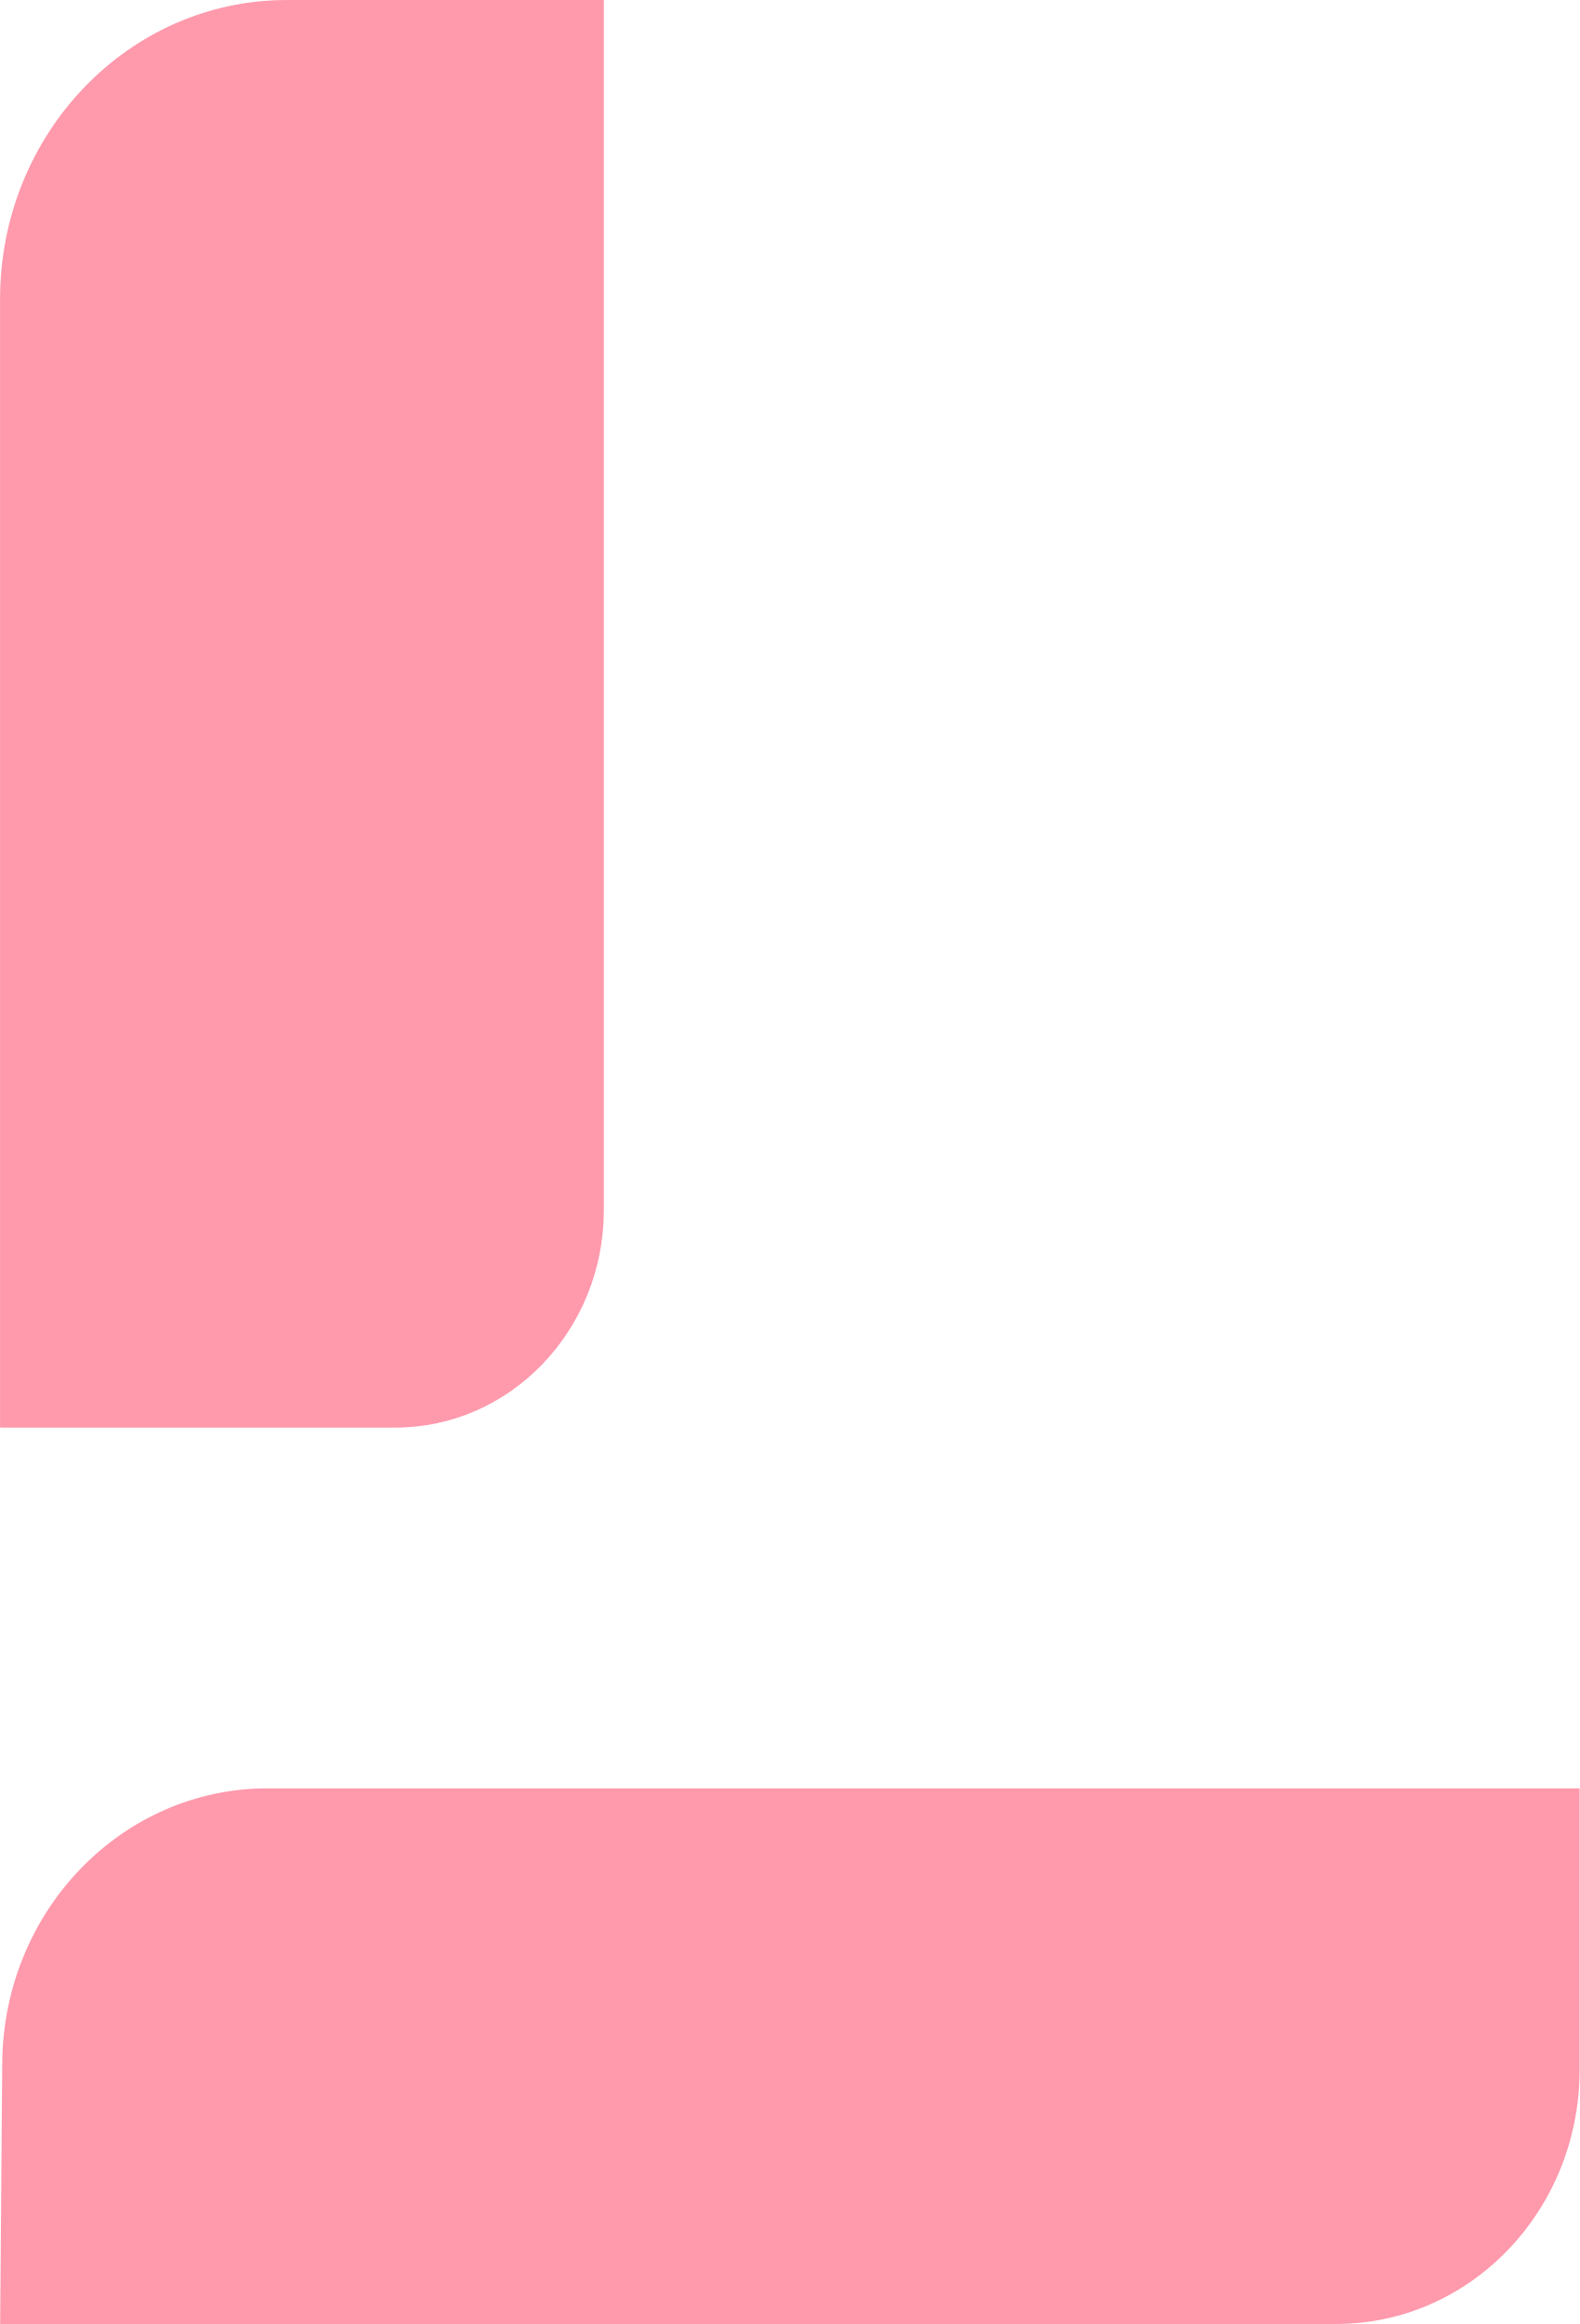
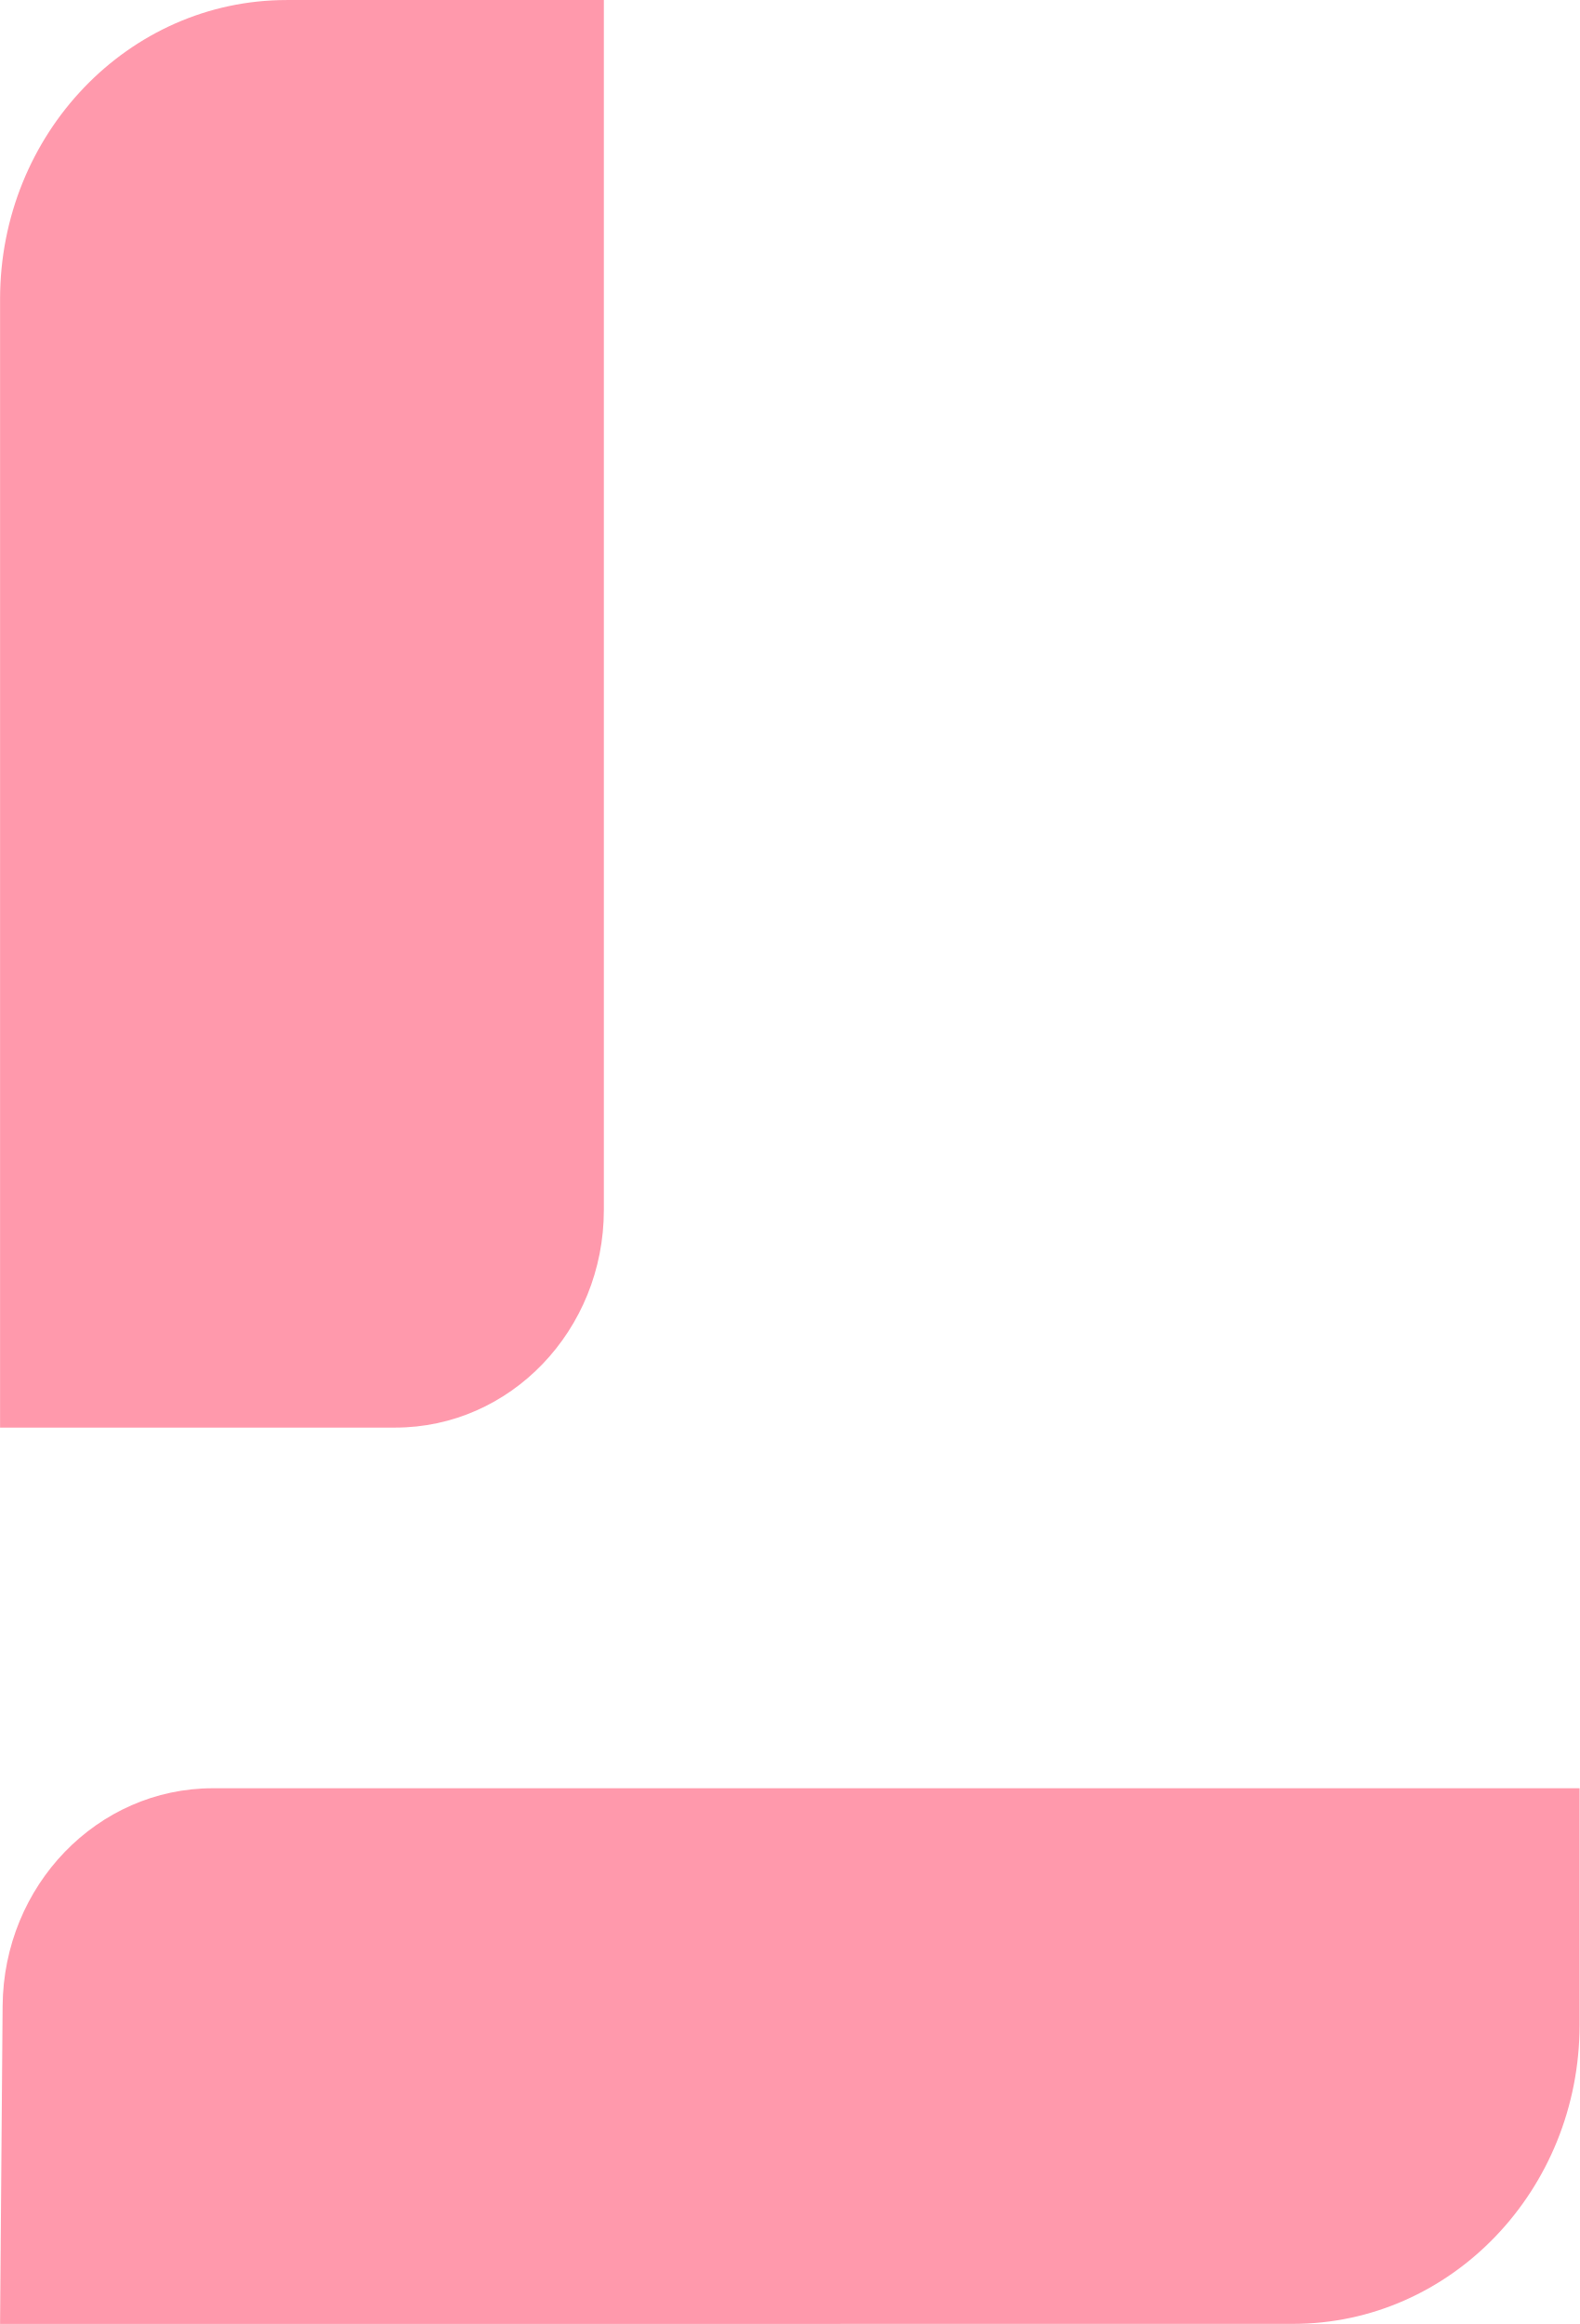
<svg xmlns="http://www.w3.org/2000/svg" width="4.327mm" height="6.365mm" viewBox="0 0 16.354 24.058" version="1.1" id="svg1">
  <defs id="defs1">
    <rect x="7.612" y="13.84" width="871.95" height="348.78" id="rect1" />
  </defs>
-   <g id="layer1" transform="translate(-253.2451,-8.064472)">
-     <path id="text1" style="font-weight:900;font-size:32.901px;font-family:Arial;-inkscape-font-specification:'Arial, Heavy';fill:#ff99ac;fill-opacity:1;stroke-width:2.742" transform="scale(0.978949,1.021504)" d="m 258.691,22.362 7e-5,-11.436 a 3.031,3.031 135 0 1 3.031,-3.031 h 3.355 V 20.156 a 2.206,2.206 135 0 1 -2.206,2.206 z m 16.706,3.656 v 2.854 a 2.574,2.574 134.998 0 1 -2.573,2.574 l -14.132,9.31e-4 0.022,-2.646 a 2.806,2.806 135.239 0 1 2.806,-2.783 z" />
+   <g id="g11">
+     <path style="font-weight:900;font-size:32.901px;font-family:Arial;-inkscape-font-specification:'Arial, Heavy';fill:#ff99ac;fill-opacity:1;stroke-width:2.742" transform="matrix(0.9789491,0,0,1.021504,-253.2451,-8.064473)" d="m 275.397,26.017 v 2.397 a 3.031,3.031 134.998 0 1 -3.031,3.031 l -13.675,9e-4 0.027,-3.223 a 2.224,2.224 135.239 0 1 2.224,-2.206 z" id="path1" />
+     <path style="font-weight:900;font-size:32.901px;font-family:Arial;-inkscape-font-specification:'Arial, Heavy';fill:#ff99ac;fill-opacity:1;stroke-width:2.742" transform="matrix(0.9789491,0,0,1.021504,-253.2451,-8.064473)" d="m 258.691,22.362 7e-5,-11.436 a 3.031,3.031 135 0 1 3.031,-3.031 h 3.355 V 20.156 a 2.206,2.206 135 0 1 -2.206,2.206 z" id="text1" />
  </g>
</svg>
